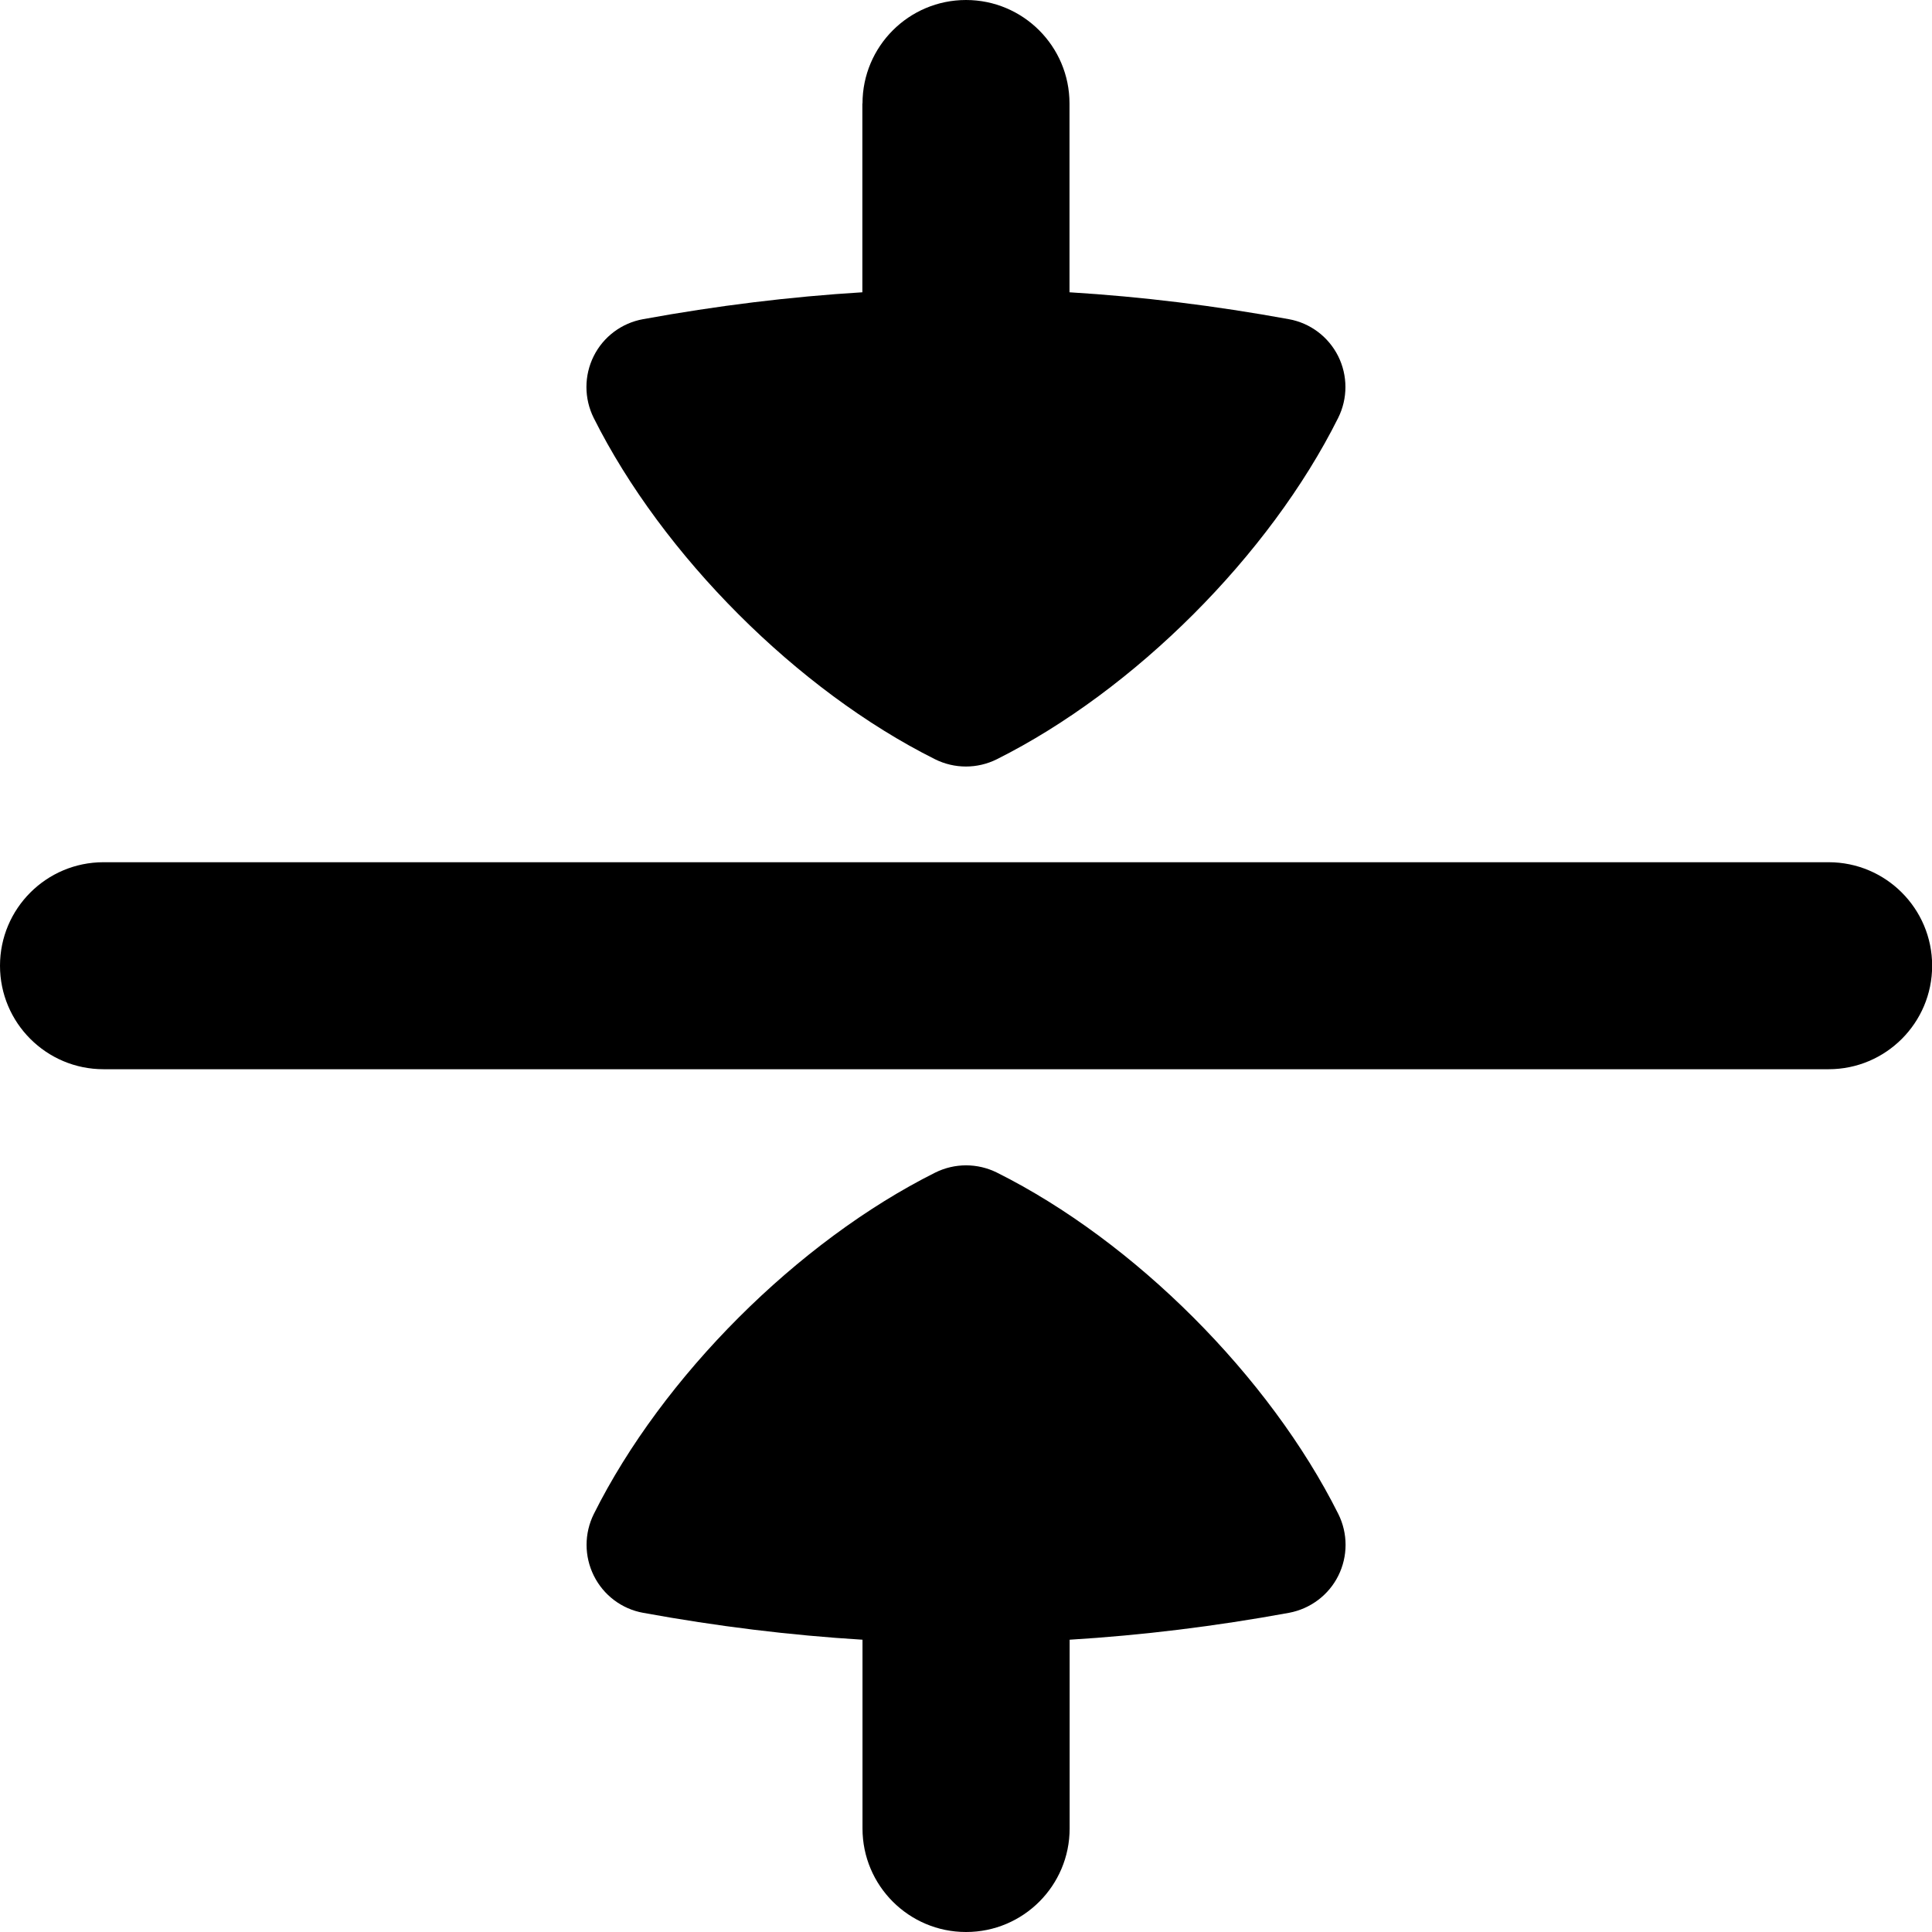
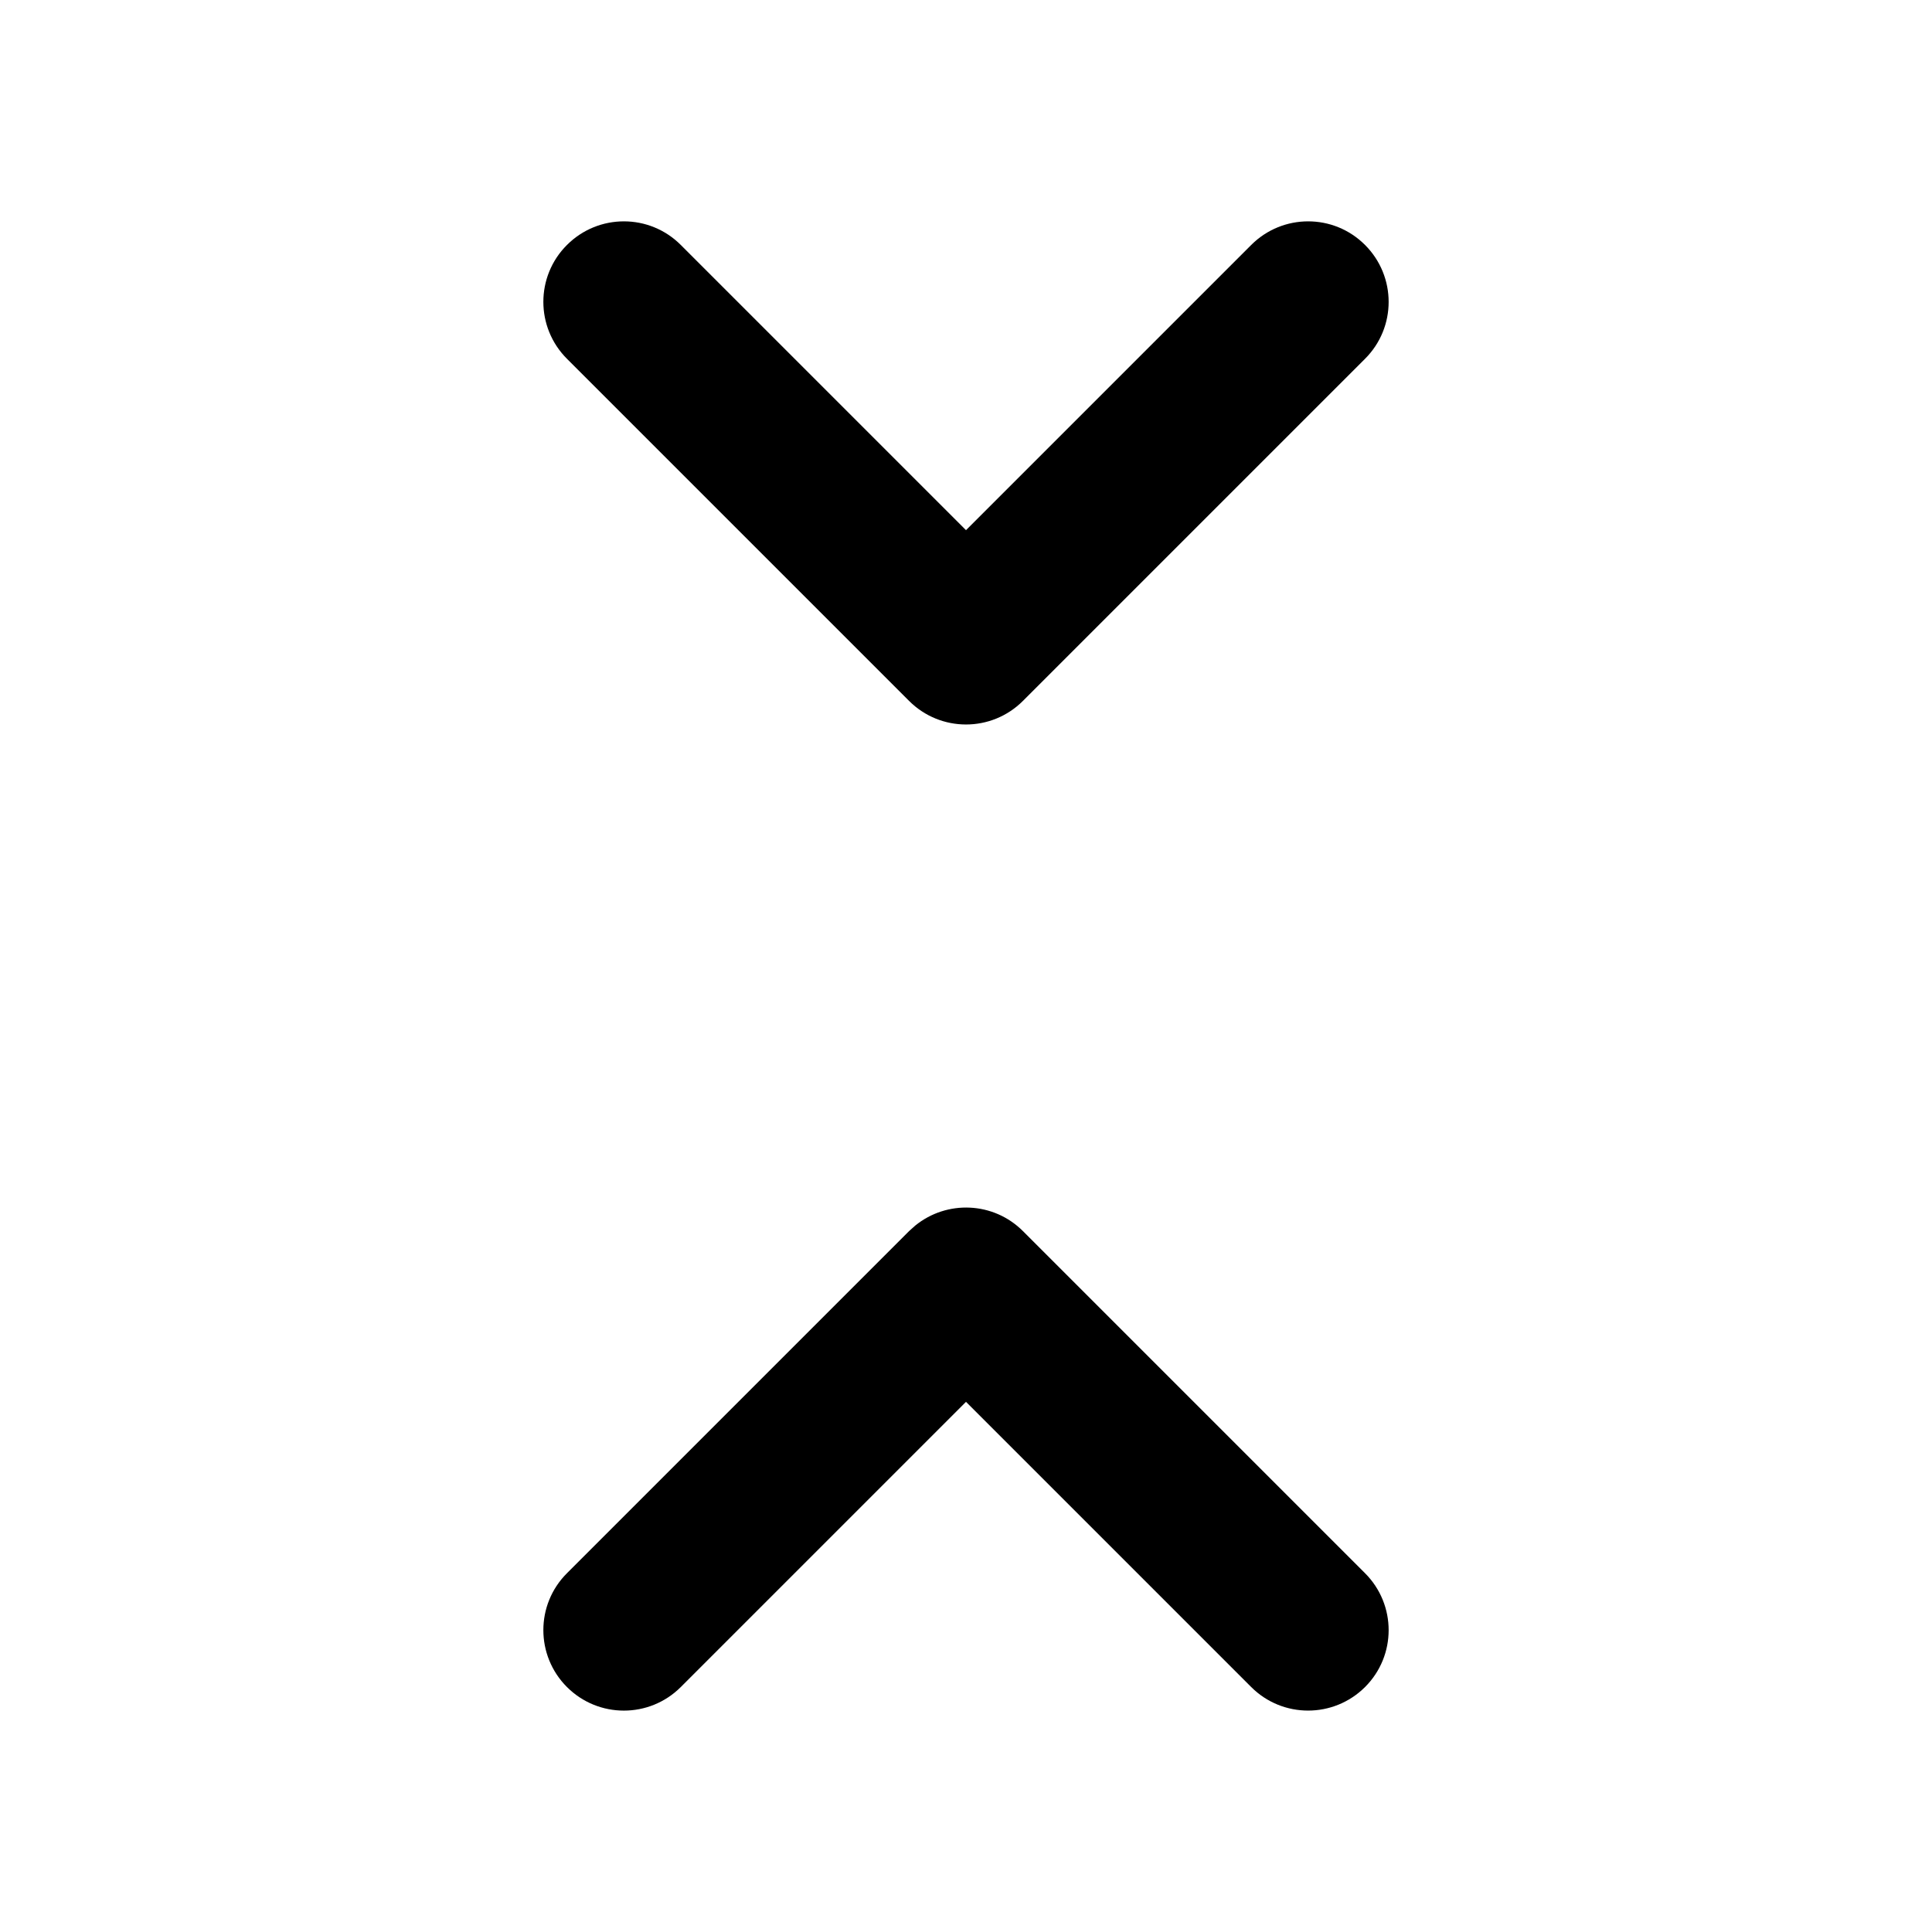
- <svg xmlns="http://www.w3.org/2000/svg" fill="none" viewBox="0 0 14 14">
-   <path fill="currentColor" fill-rule="evenodd" d="M6.25 0.75c0 -0.414 0.336 -0.75 0.75 -0.75 0.414 0 0.75 0.336 0.75 0.75l0 1.368c0.525 0.032 1.053 0.097 1.59 0.195 0.155 0.028 0.287 0.128 0.357 0.268 0.07 0.141 0.07 0.306 -0 0.447 -0.498 0.997 -1.477 1.975 -2.474 2.474 -0.141 0.07 -0.306 0.07 -0.447 0 -0.997 -0.498 -1.975 -1.477 -2.474 -2.474 -0.07 -0.141 -0.07 -0.306 -0 -0.447 0.07 -0.141 0.203 -0.24 0.357 -0.268 0.537 -0.098 1.065 -0.163 1.59 -0.195l0 -1.368ZM0 6.998c0 -0.414 0.336 -0.75 0.75 -0.75h12.501c0.414 0 0.75 0.336 0.75 0.75 0 0.414 -0.336 0.75 -0.75 0.75H0.75c-0.414 0 -0.75 -0.336 -0.75 -0.75ZM7 14c-0.414 0 -0.75 -0.336 -0.75 -0.75l0 -1.368c-0.525 -0.032 -1.054 -0.097 -1.59 -0.195 -0.155 -0.028 -0.287 -0.128 -0.357 -0.269 -0.07 -0.141 -0.07 -0.306 0 -0.447 0.498 -0.997 1.477 -1.975 2.474 -2.474 0.141 -0.07 0.306 -0.07 0.447 0 0.997 0.498 1.975 1.477 2.474 2.474 0.07 0.141 0.07 0.306 0 0.447 -0.07 0.141 -0.203 0.24 -0.357 0.269 -0.536 0.098 -1.064 0.163 -1.59 0.195l0 1.368c0 0.414 -0.336 0.75 -0.75 0.75Z" clip-rule="evenodd" />
+ <svg xmlns="http://www.w3.org/2000/svg" fill="none" viewBox="0 0 24 24">
+   <path fill="currentColor" d="M11.369 15.225c0.393 -0.32 0.972 -0.298 1.338 0.068l4.25 4.25c0.391 0.391 0.391 1.024 0 1.414s-1.024 0.39 -1.414 0L12 17.414l-3.543 3.543c-0.391 0.391 -1.024 0.39 -1.414 0 -0.391 -0.391 -0.391 -1.024 0 -1.414l4.25 -4.25zM15.543 3.043c0.391 -0.391 1.024 -0.391 1.414 0 0.391 0.391 0.391 1.024 0 1.414l-4.25 4.25c-0.391 0.391 -1.024 0.39 -1.414 0l-4.25 -4.25c-0.391 -0.391 -0.391 -1.024 0 -1.414 0.391 -0.391 1.024 -0.391 1.414 0L12 6.586z" stroke-width="1" />
</svg>
